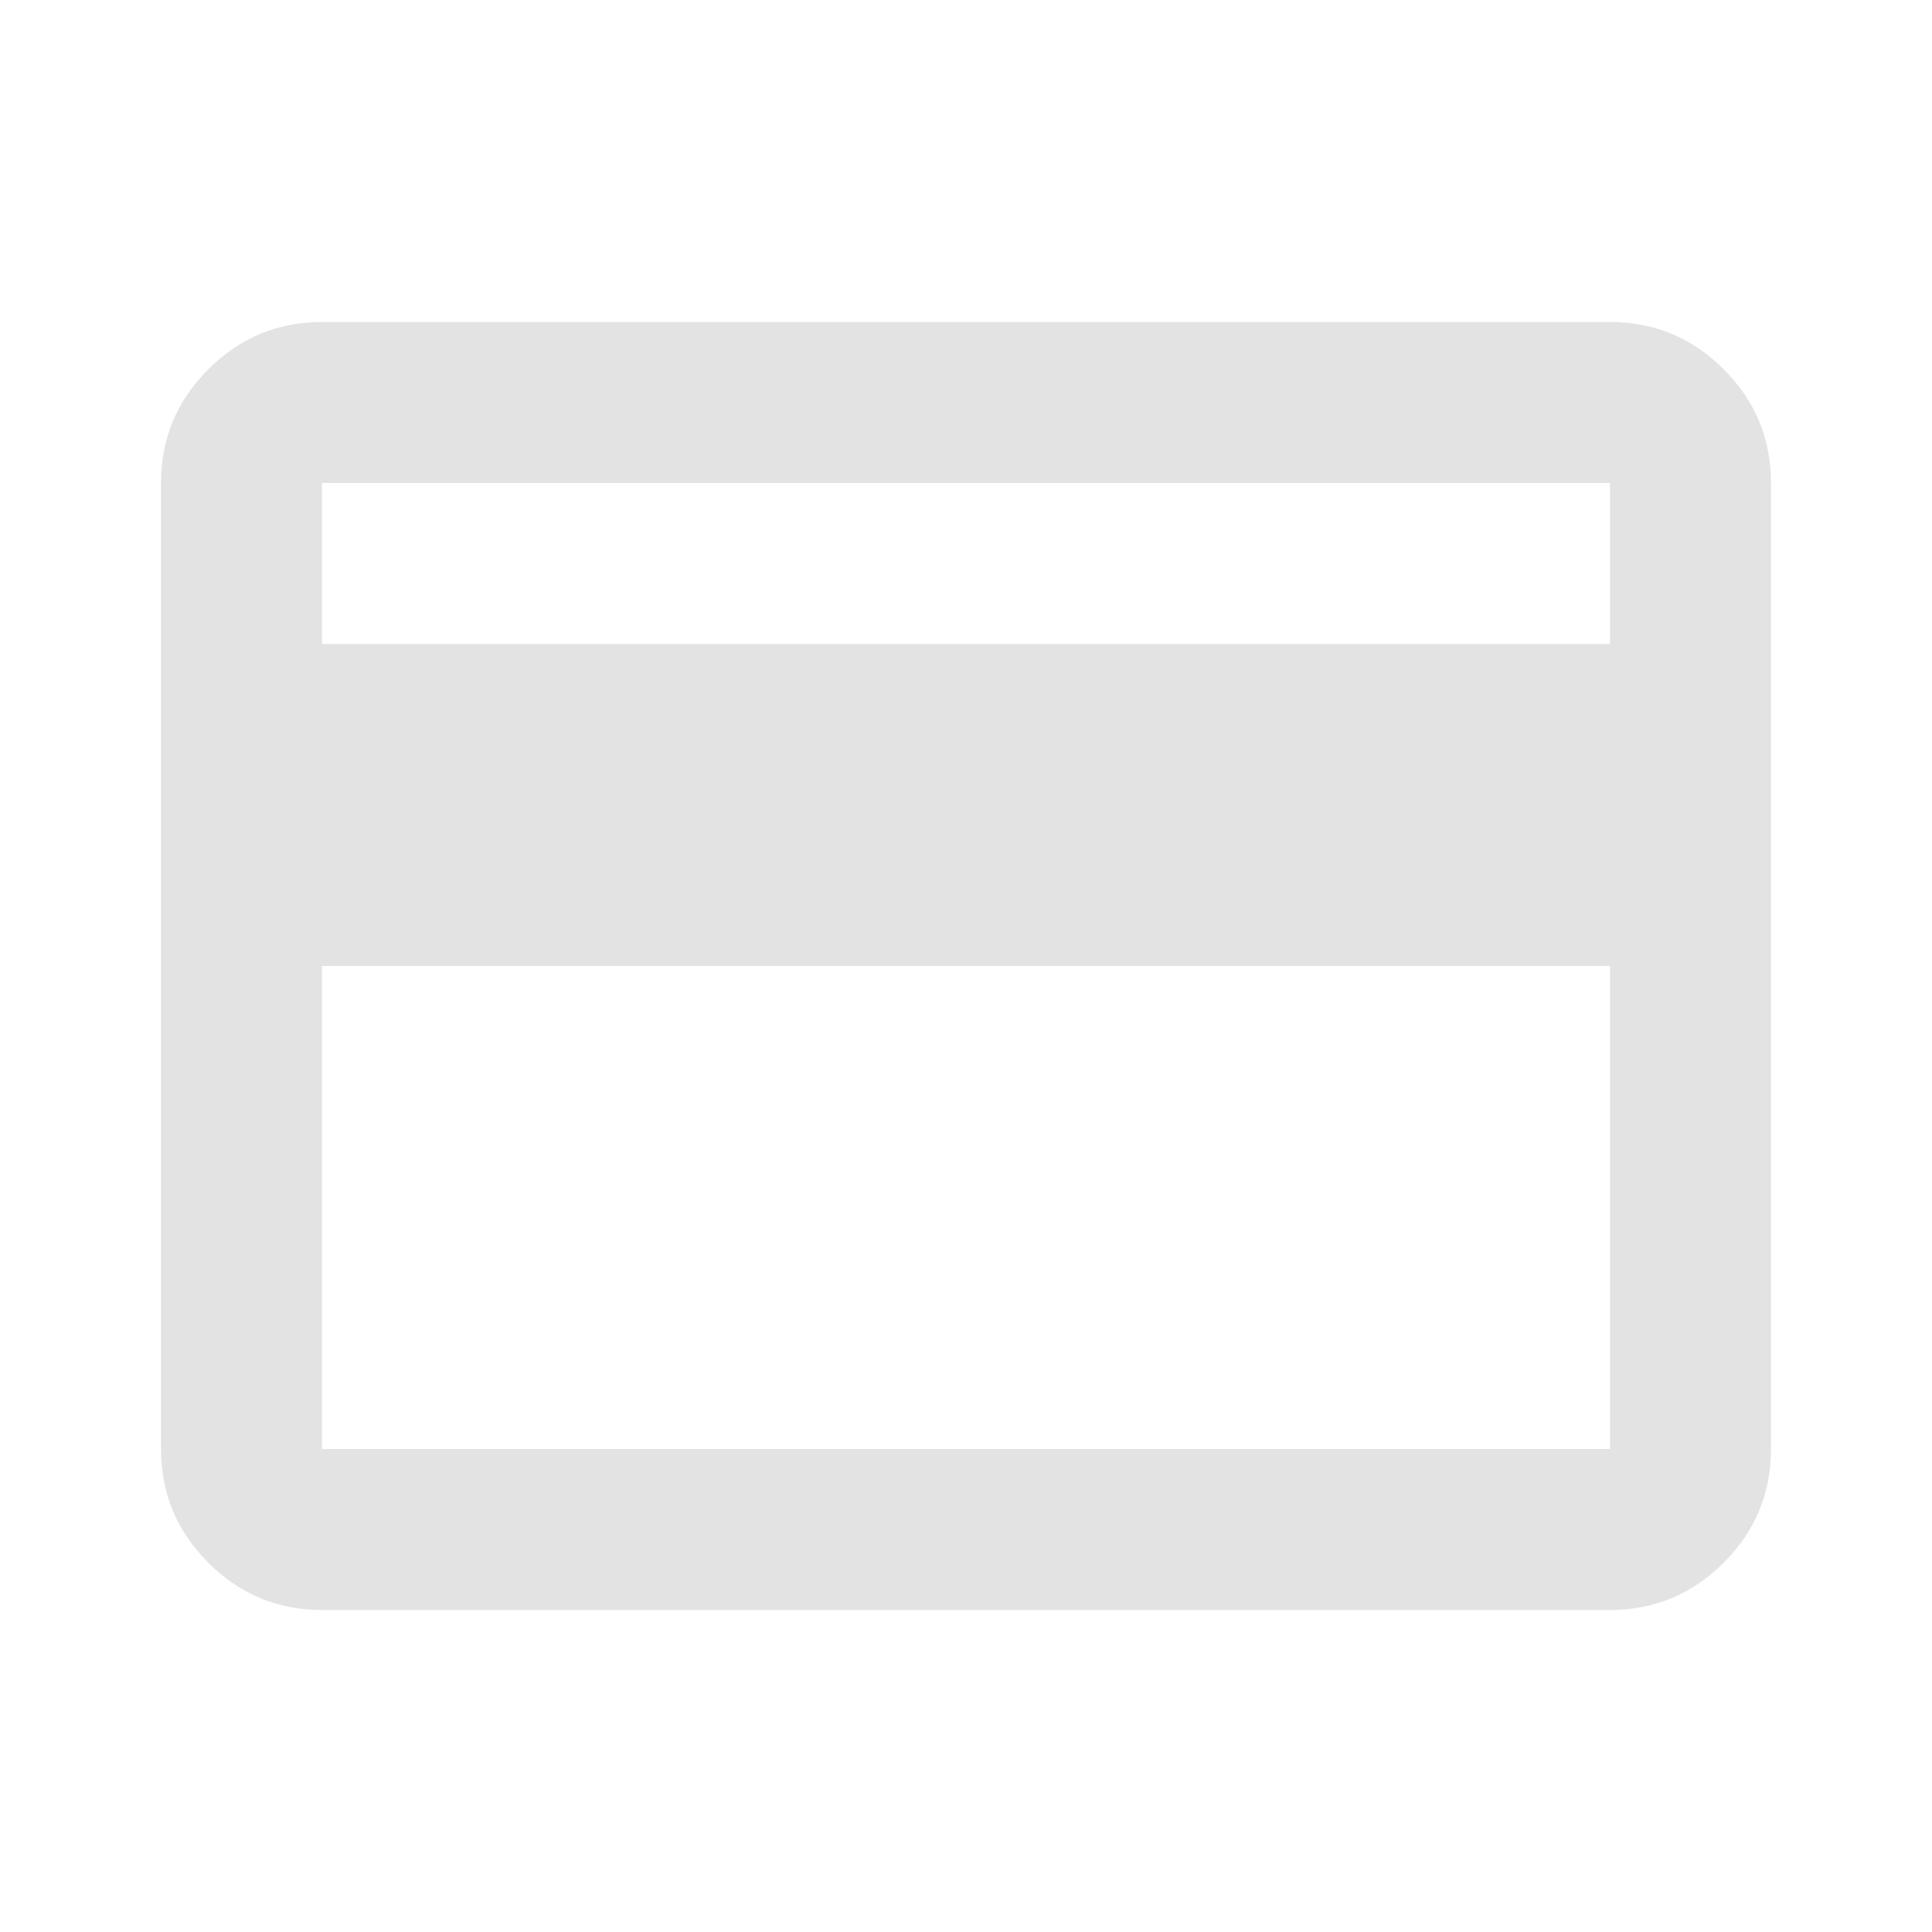
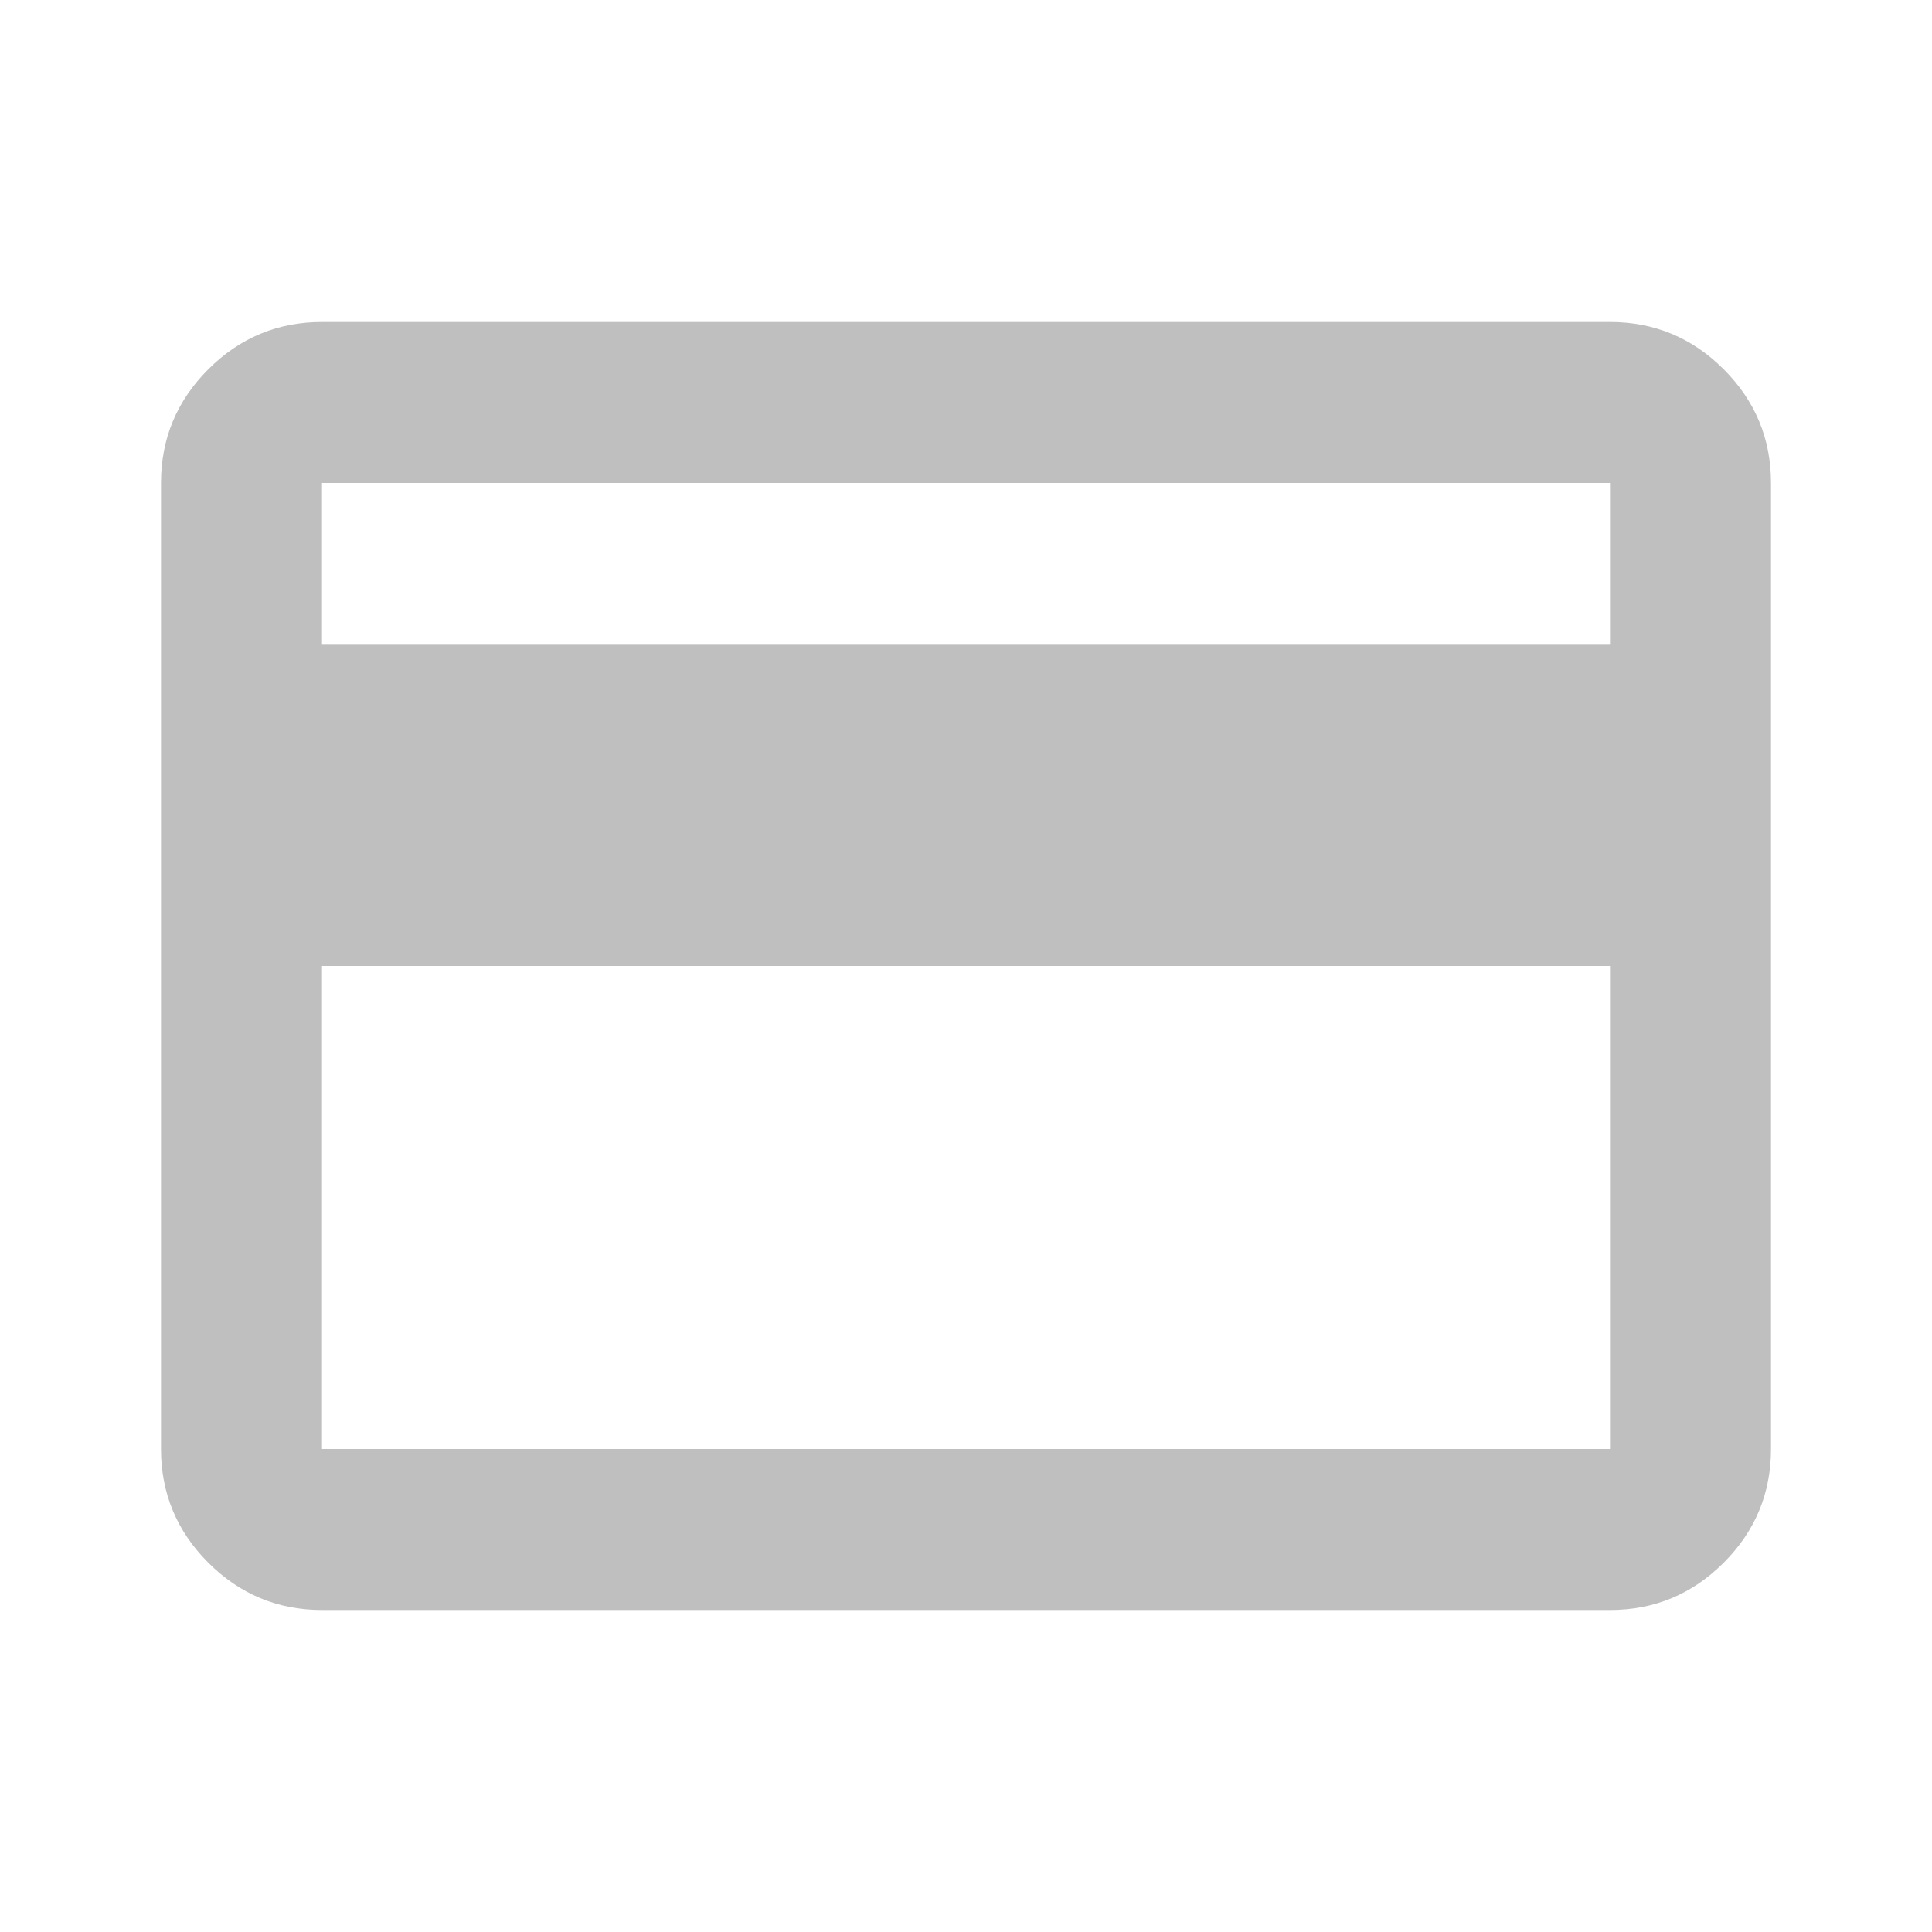
- <svg xmlns="http://www.w3.org/2000/svg" height="24px" viewBox="0 -960 960 960" width="24px" fill="#e3e3e3">
+ <svg xmlns="http://www.w3.org/2000/svg" height="24px" viewBox="0 -960 960 960" width="24px" fill="#bfbfbfff">
  <path d="M880-720v480q0 33-23.5 56.5T800-160H160q-33 0-56.5-23.5T80-240v-480q0-33 23.5-56.5T160-800h640q33 0 56.5 23.5T880-720Zm-720 80h640v-80H160v80Zm0 160v240h640v-240H160Zm0 240v-480 480Z" />
</svg>
